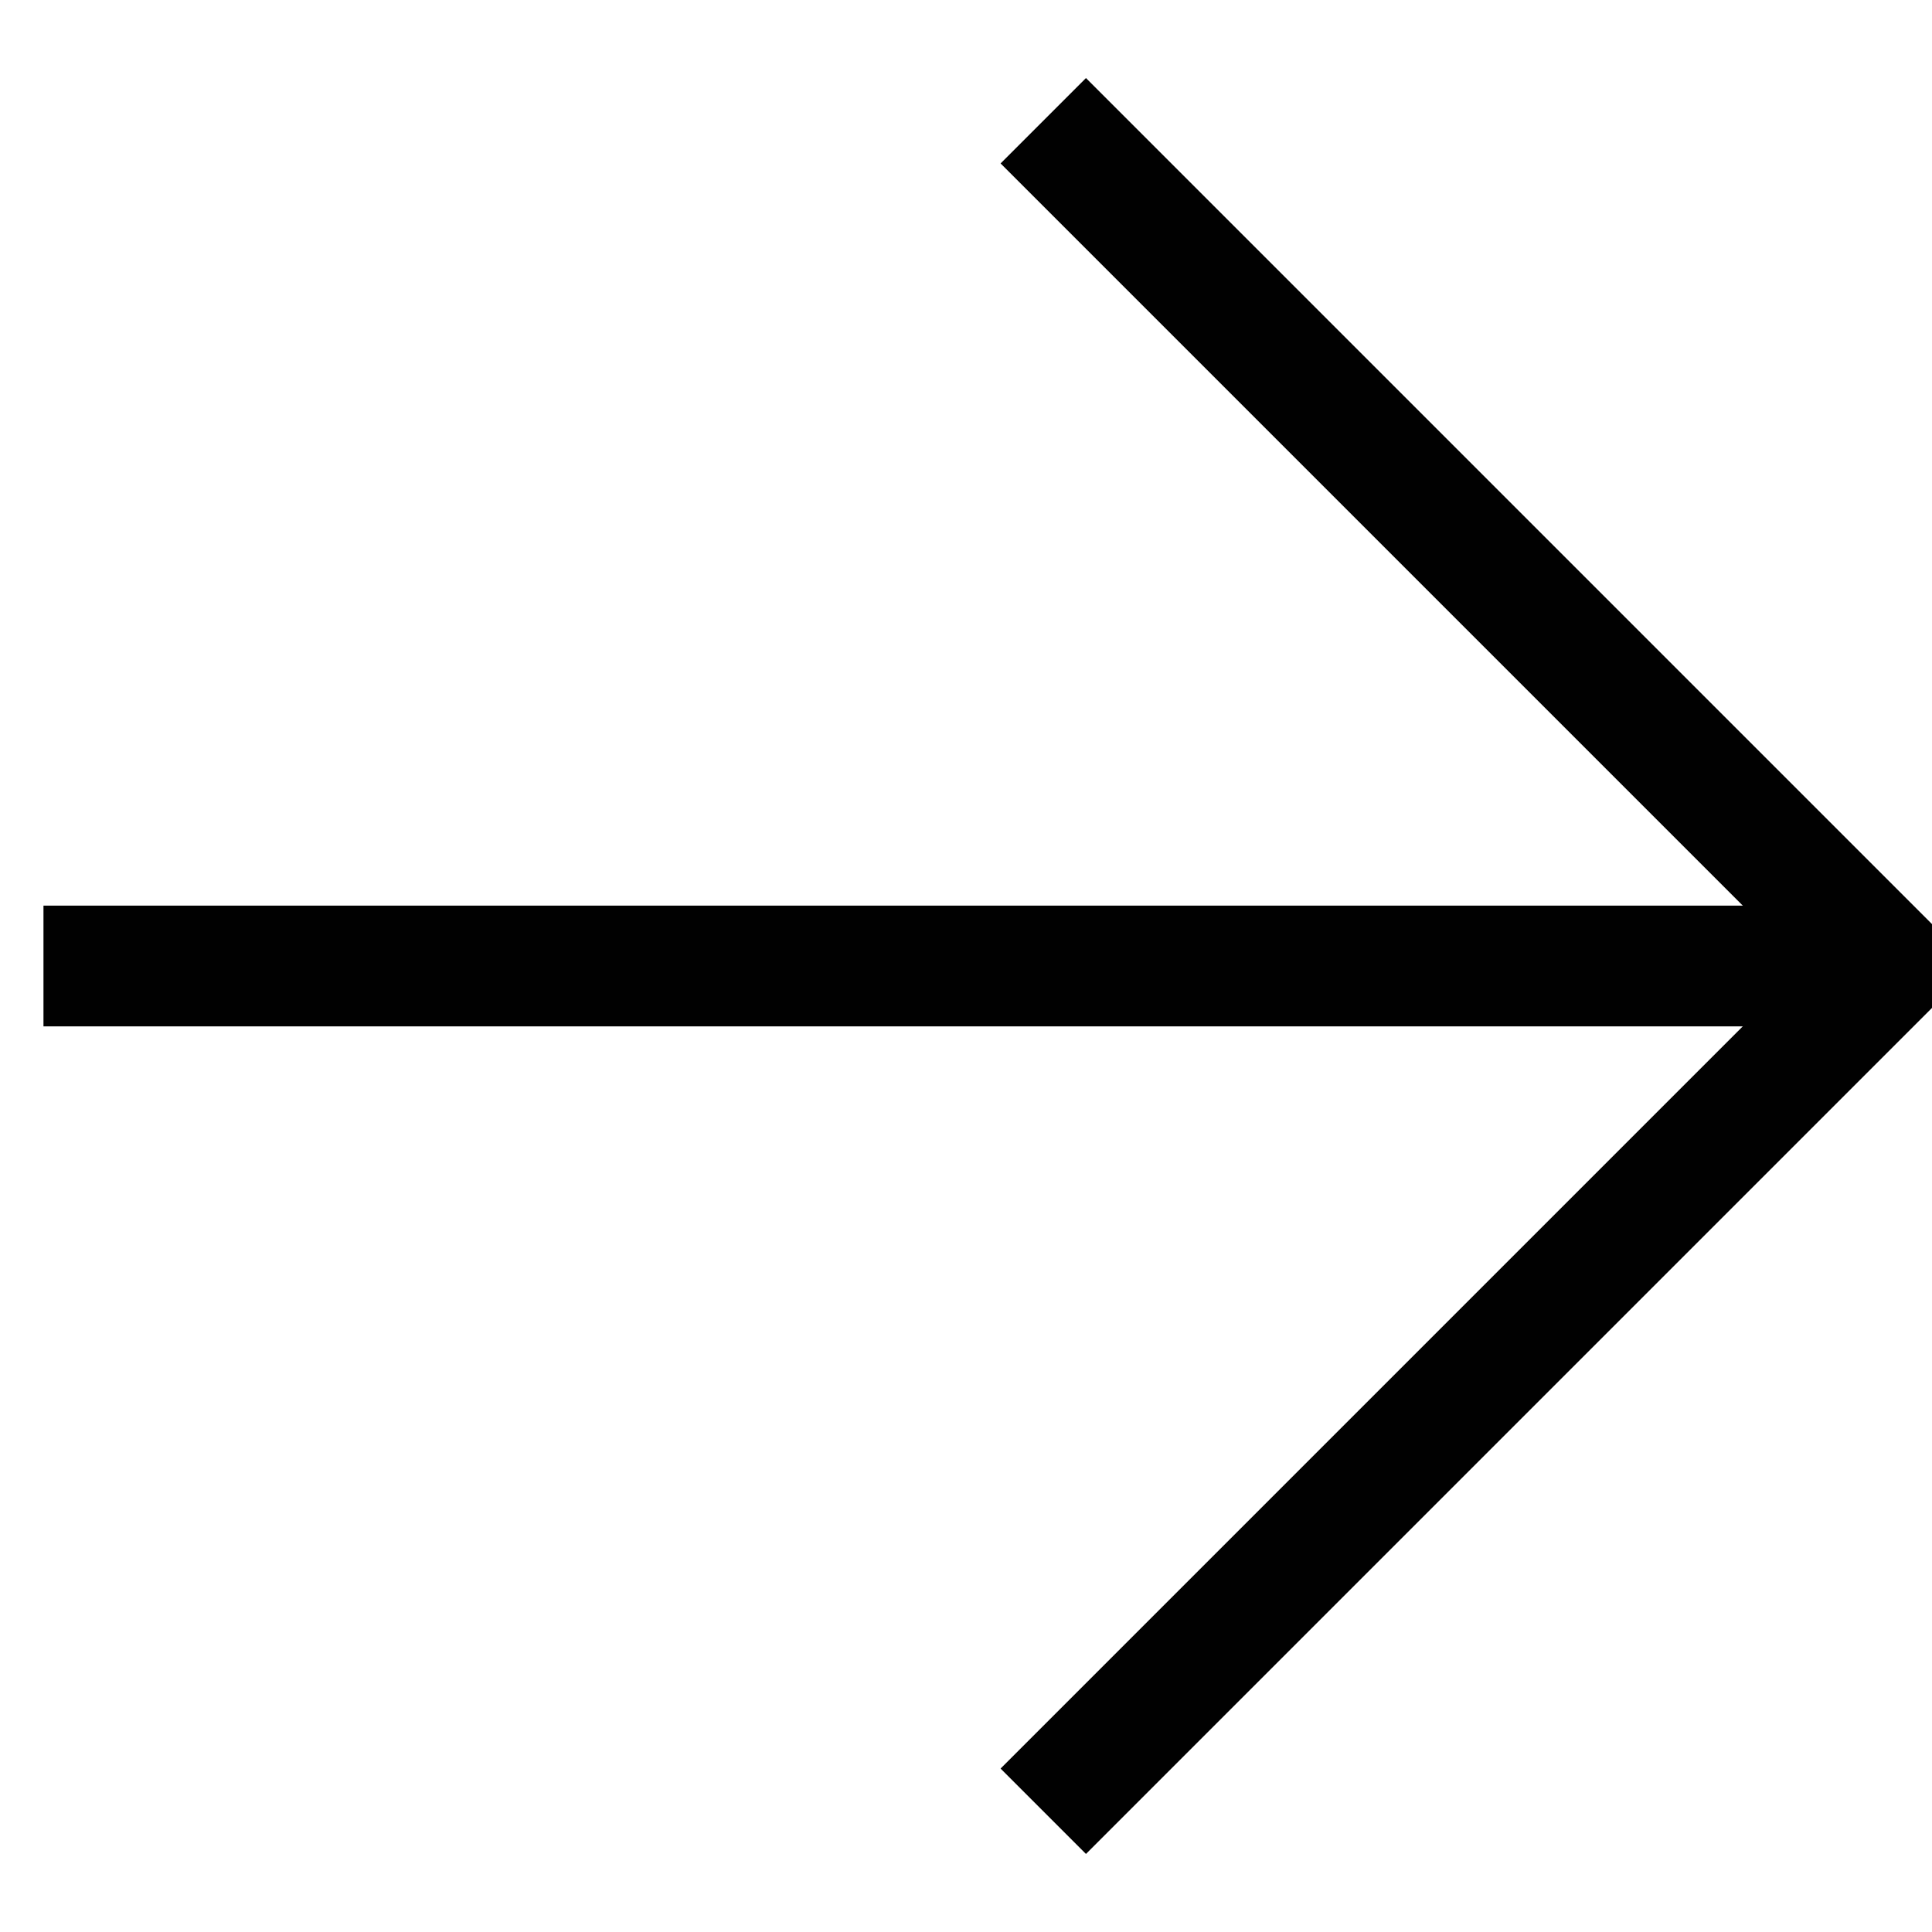
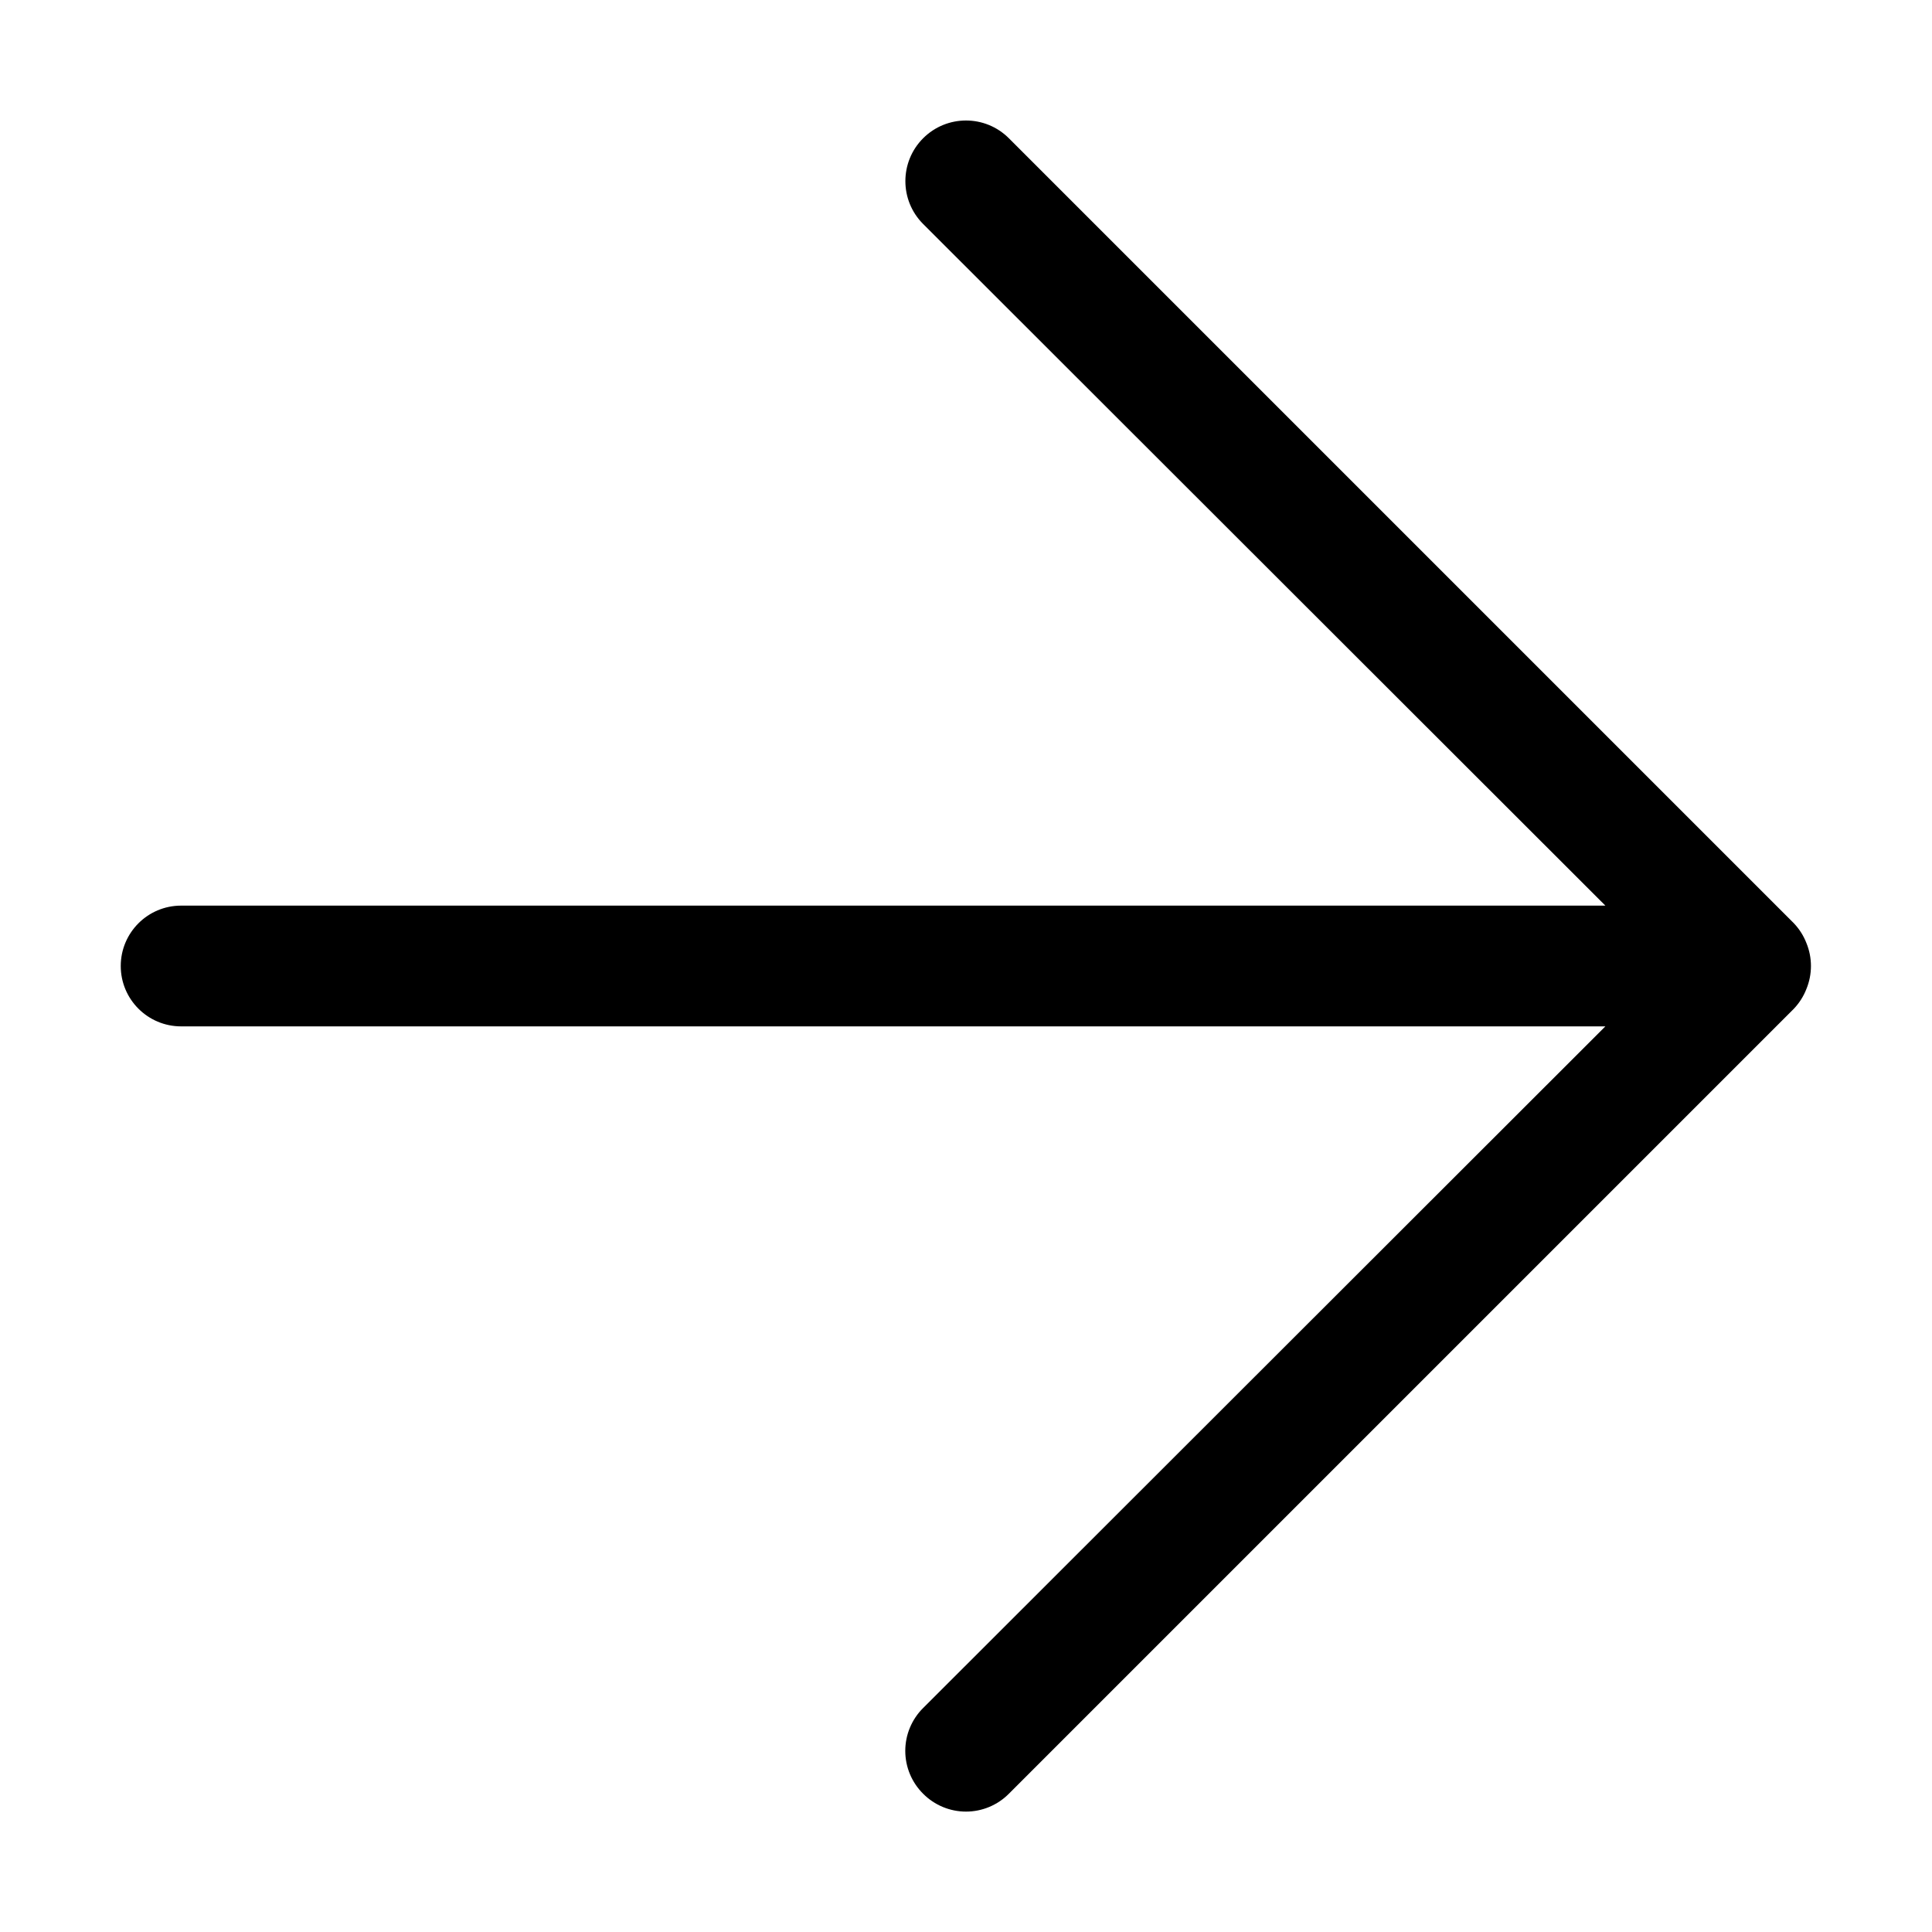
- <svg xmlns="http://www.w3.org/2000/svg" data-name="Layer 1" viewBox="0 0 64 64" id="right-arrow">
-   <path fill="none" stroke="#010101" stroke-miterlimit="10" stroke-width="4" d="M62.56,32l-28-28,28,28-28,28" />
-   <line x1="1.44" x2="62.56" y1="32" y2="32" fill="none" stroke="#010101" stroke-miterlimit="10" stroke-width="4" />
+ <svg xmlns="http://www.w3.org/2000/svg" viewBox="0 0 32 32" id="right">
+   <path d="m29.71 15.29-13-13a1 1 0 0 0-1.42 1.42L26.59 15H3a1 1 0 0 0 0 2h23.59l-11.3 11.29a1 1 0 0 0 0 1.42 1 1 0 0 0 1.42 0l13-13a1 1 0 0 0 .21-.33 1 1 0 0 0 0-.76 1 1 0 0 0-.21-.33Z" data-name="Layer 51" />
</svg>
